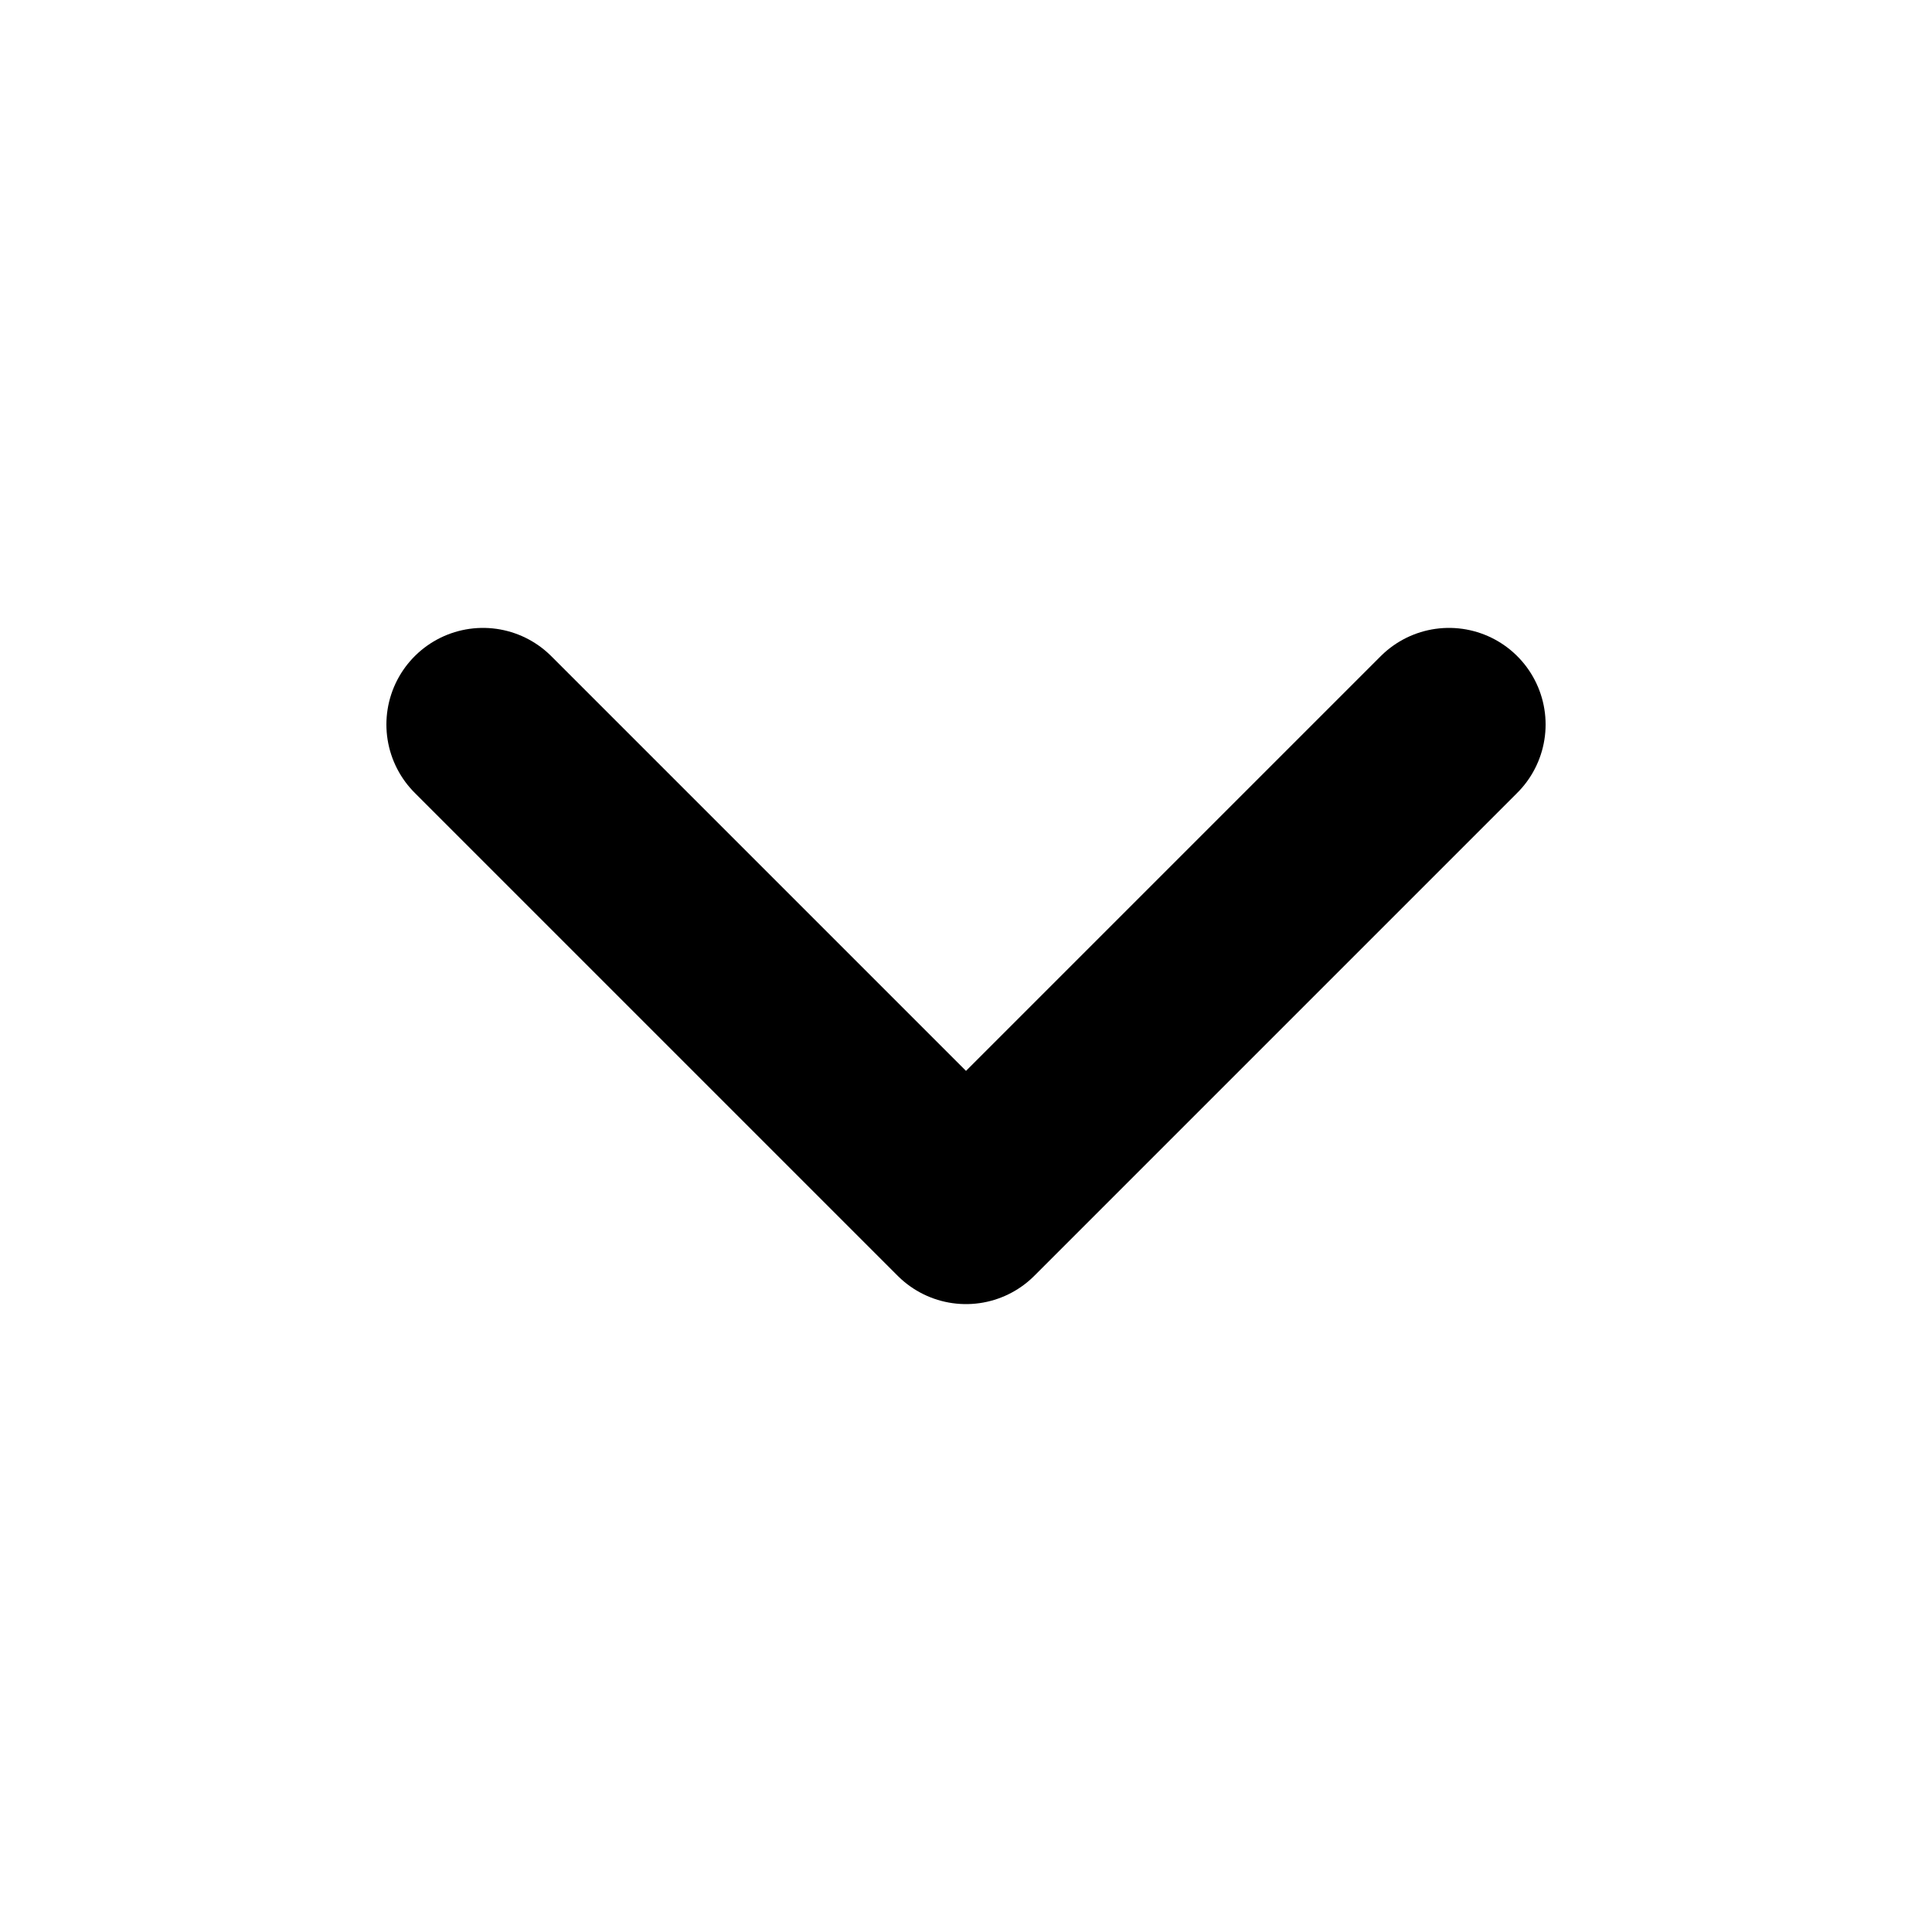
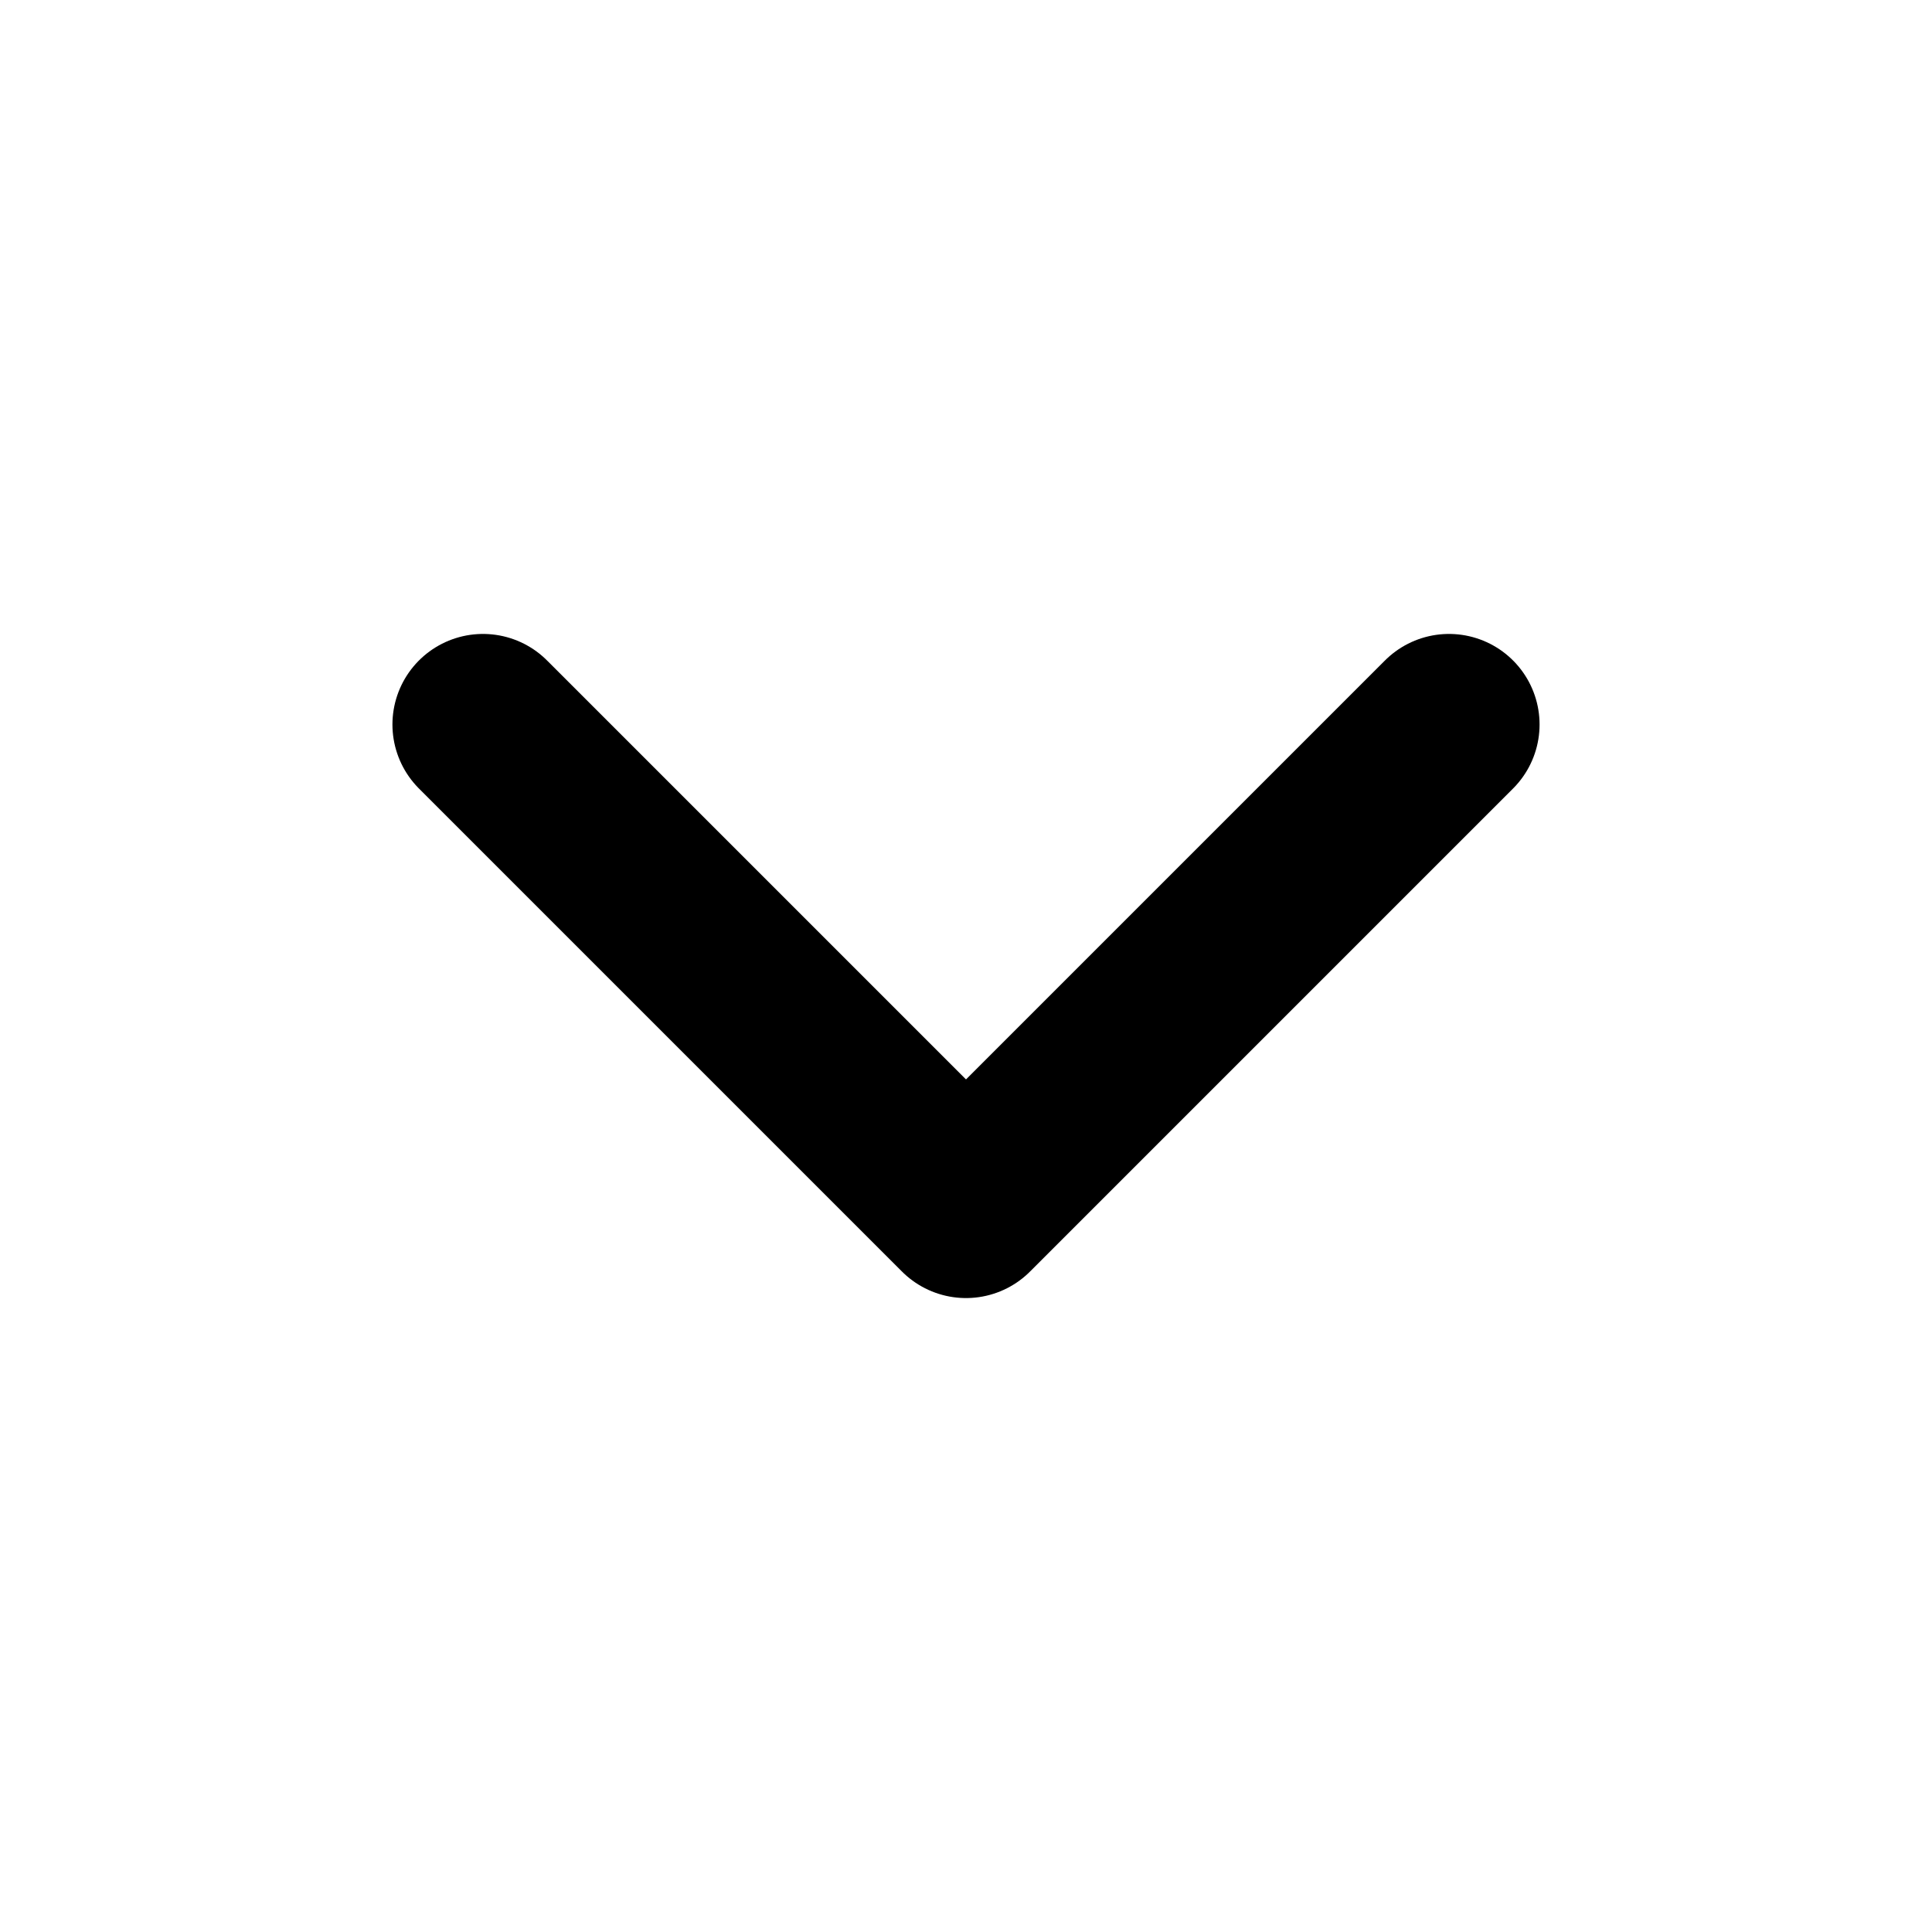
<svg xmlns="http://www.w3.org/2000/svg" width="16" height="16" viewBox="0 0 16 16">
-   <path d="M4 6l4 4 4-4" fill="none" stroke="currentColor" stroke-linecap="round" stroke-linejoin="round" stroke-width="1.6" />
+   <path d="M4 6l4 4 4-4" fill="none" stroke="currentColor" stroke-linecap="round" stroke-linejoin="round" stroke-width="1.5" />
</svg>
